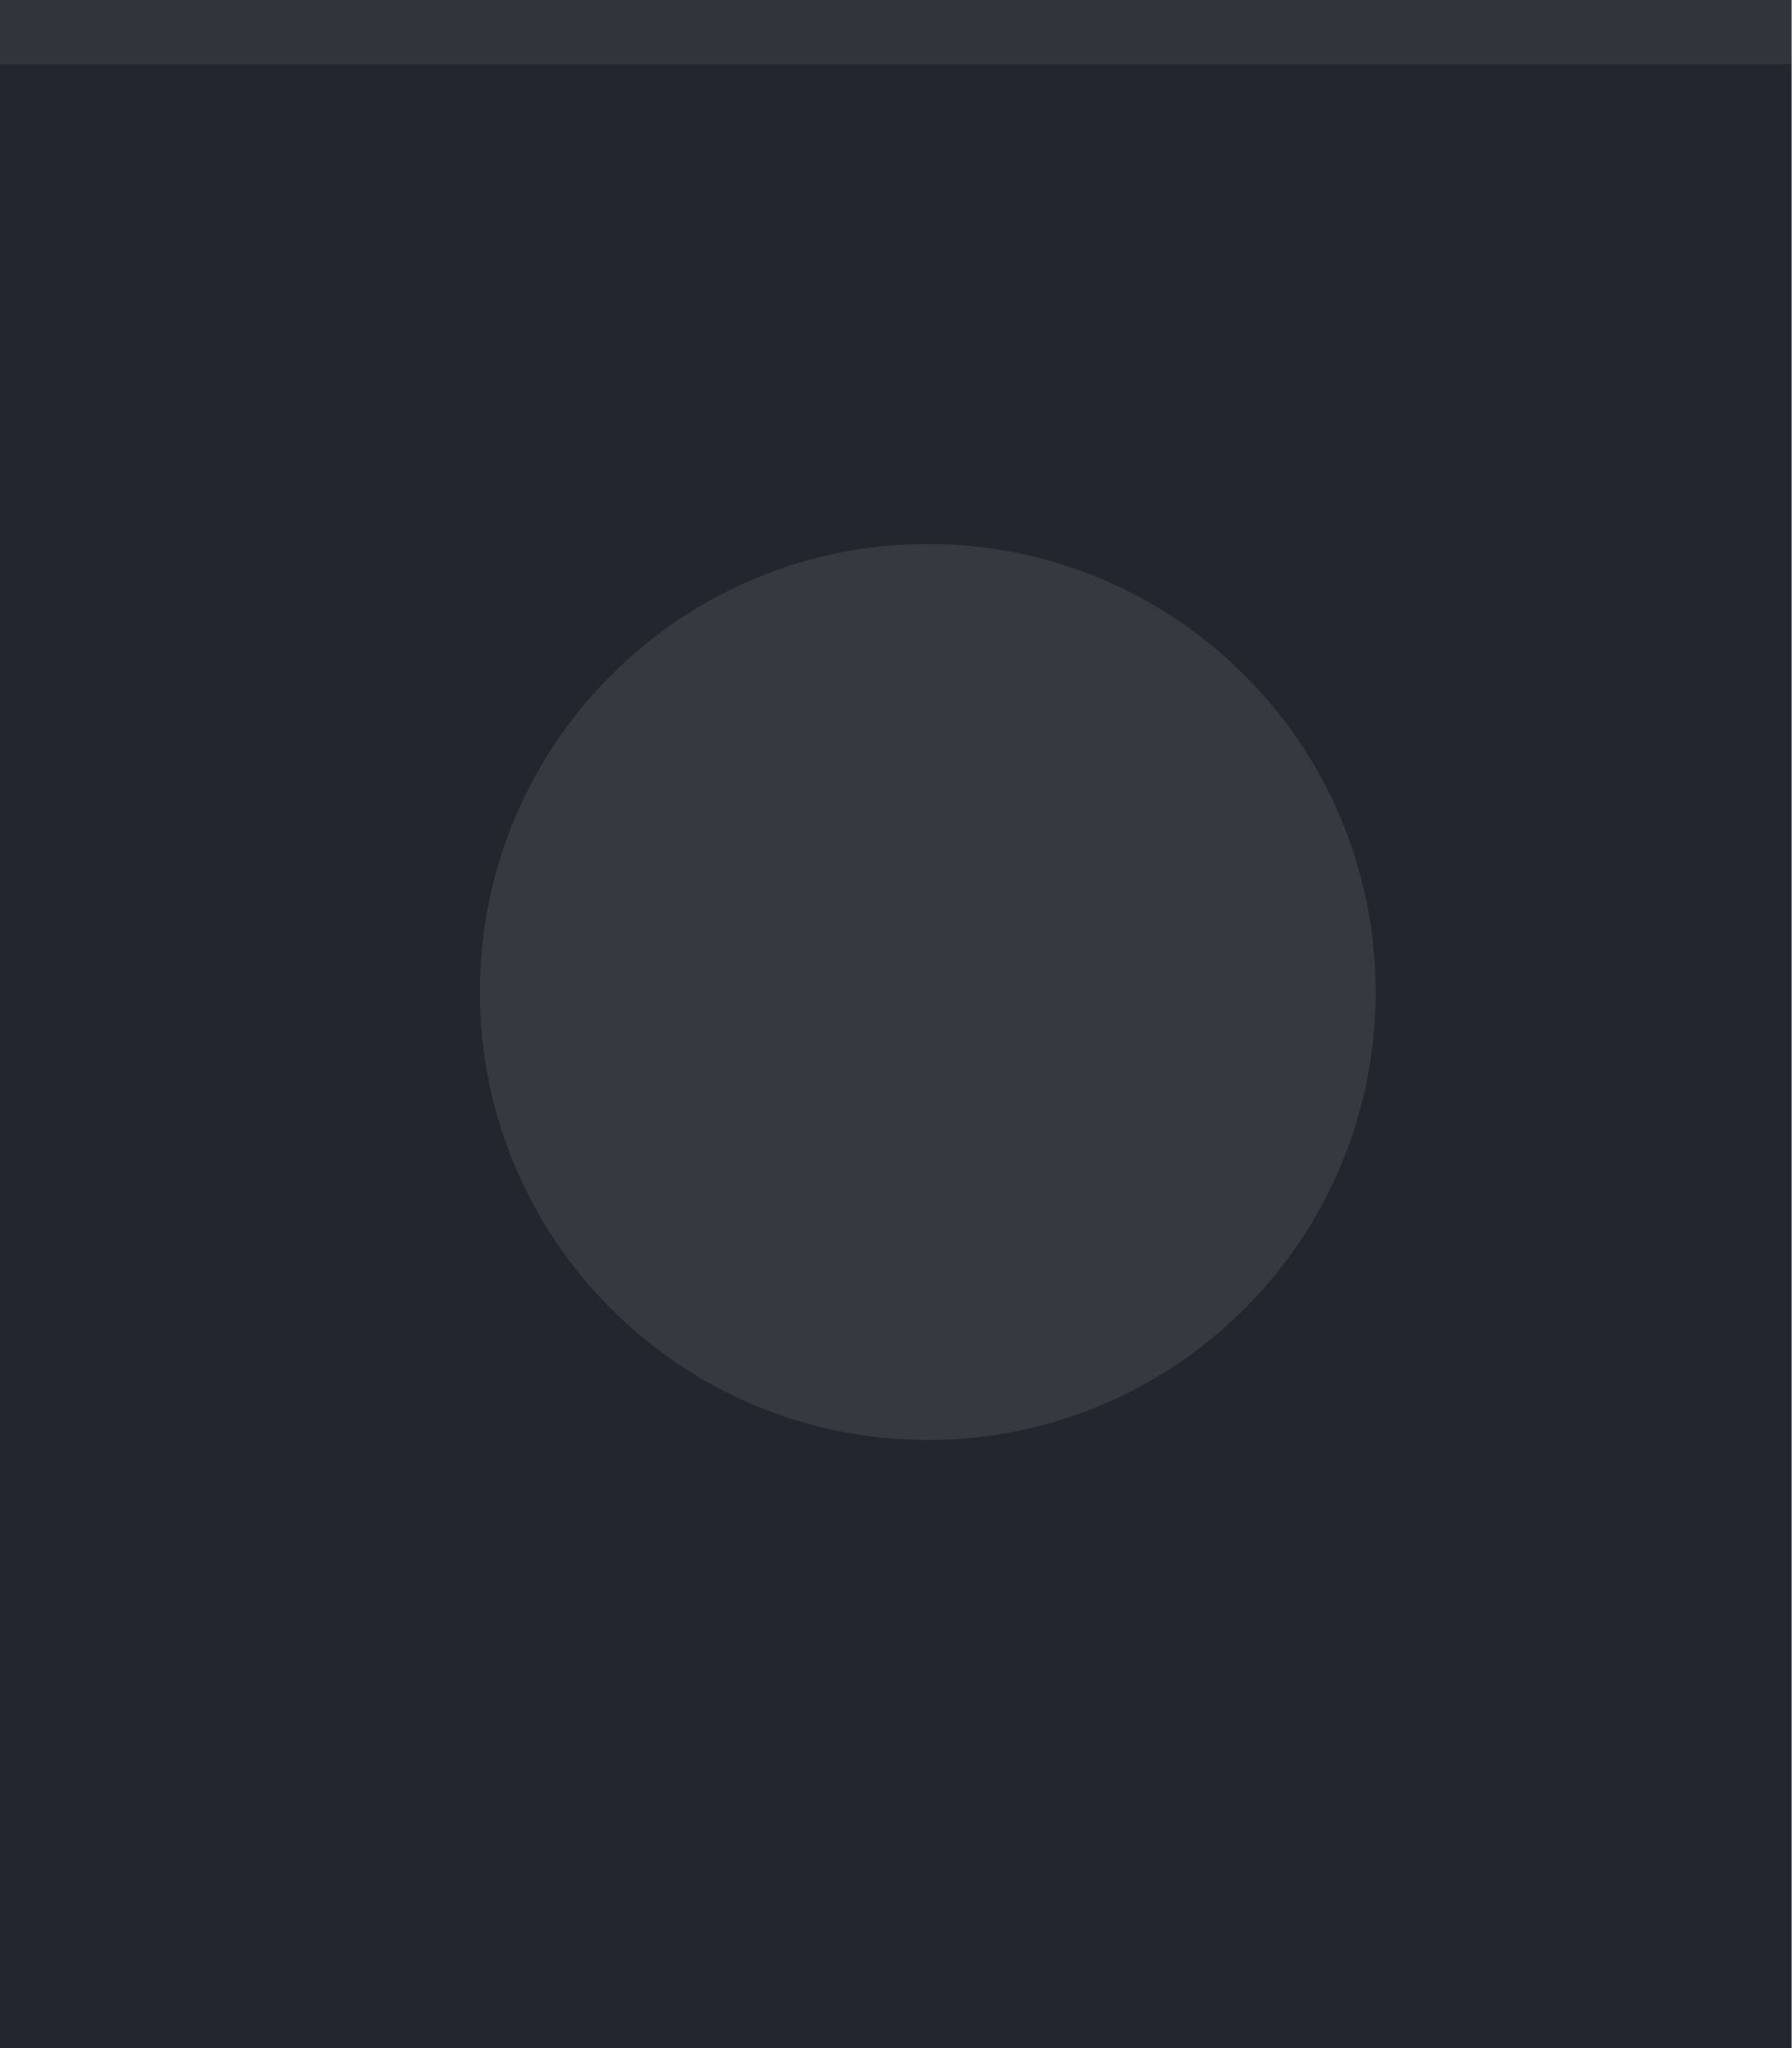
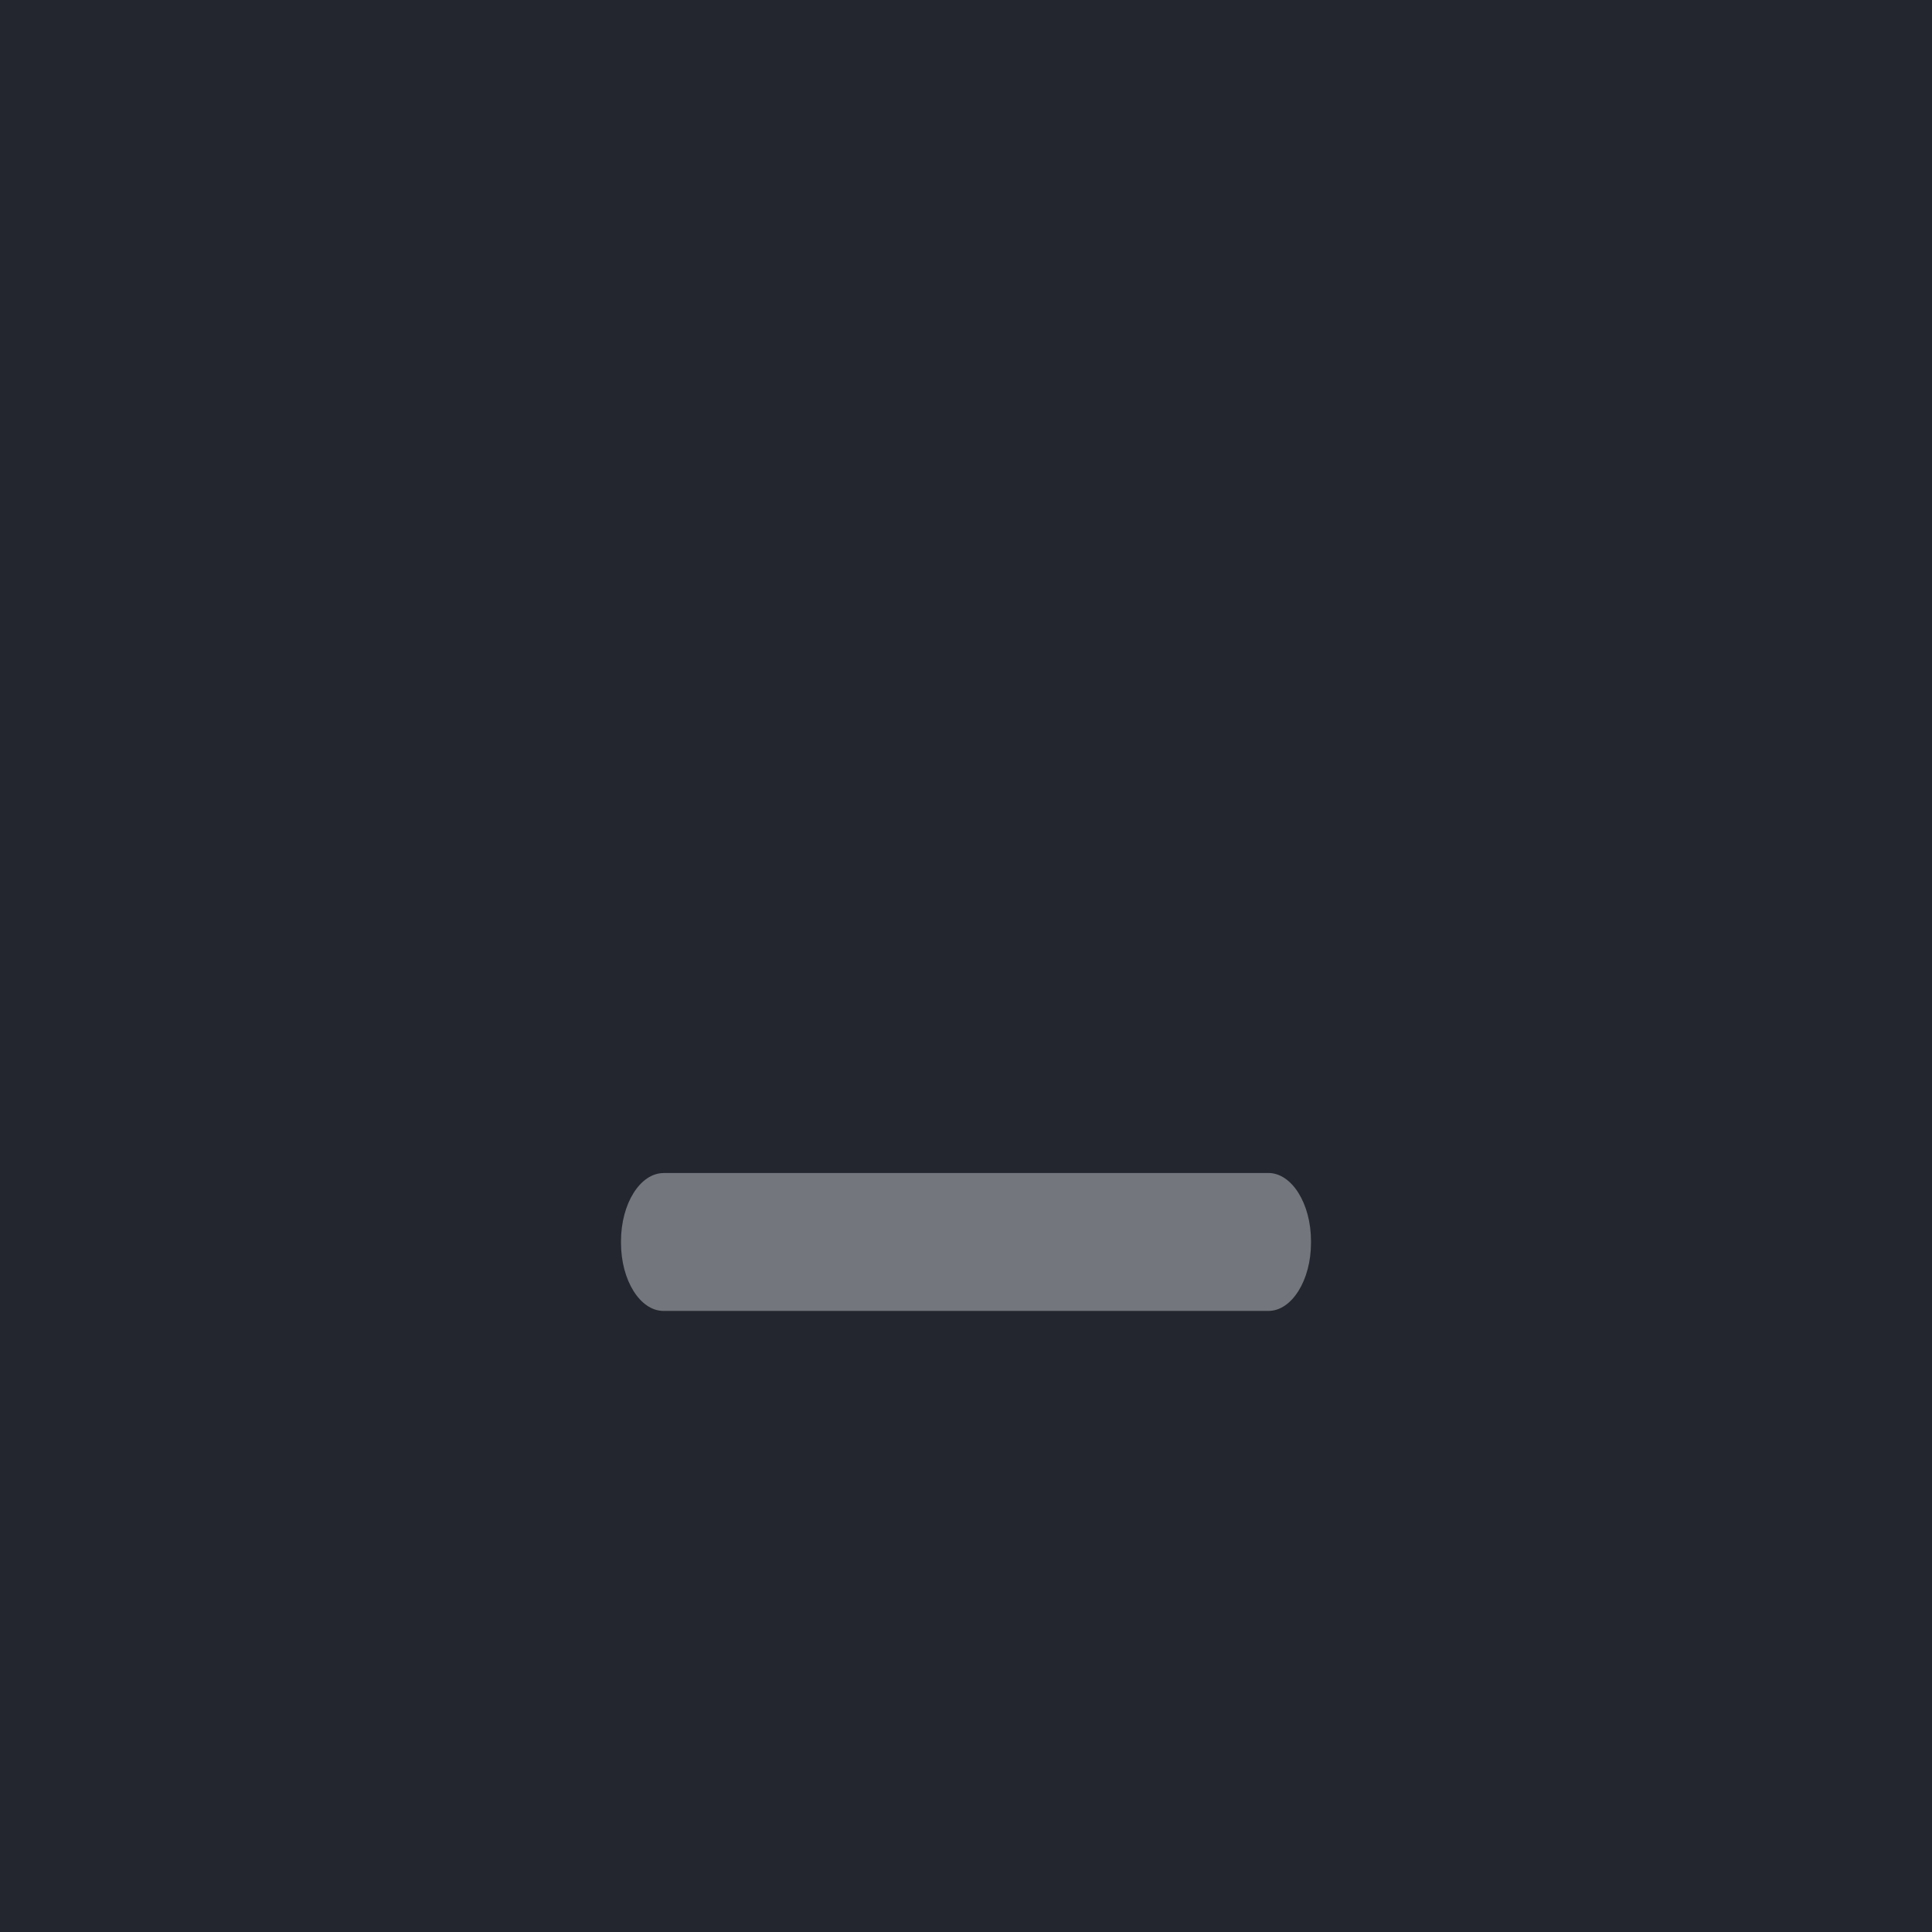
- <svg xmlns="http://www.w3.org/2000/svg" width="28" height="32" viewBox="0 0 28 32" id="svg4142" version="1.1">
+ <svg xmlns="http://www.w3.org/2000/svg" width="28" height="28" viewBox="0 0 28 28" id="svg4142" version="1.1">
  <defs id="defs4144" />
-   <g id="layer1" transform="translate(0,-1020.362)">
-     <rect style="opacity:1;fill:#23262E;fill-opacity:1;fill-rule:evenodd;stroke:none;stroke-width:2.745;stroke-linecap:butt;stroke-linejoin:miter;stroke-miterlimit:4;stroke-dasharray:none;stroke-dashoffset:478.437;stroke-opacity:1" id="rect4741" width="28" height="32" x="0" y="1020.362" />
-     <circle style="fill:#eceff1;fill-opacity:0.1;stroke:none;stroke-width:0.5;stroke-linejoin:miter;stroke-miterlimit:4;stroke-dasharray:none;stroke-opacity:1" id="path2994" cx="1038.059" cy="13.018" r="12" transform="matrix(0,1,-1,0,0,0)" />
-     <rect style="opacity:1;fill:#ffffff;fill-opacity:0.07;fill-rule:evenodd;stroke:none;stroke-width:2.745;stroke-linecap:butt;stroke-linejoin:miter;stroke-miterlimit:4;stroke-dasharray:none;stroke-dashoffset:478.437;stroke-opacity:1" id="rect4139" width="28" height="1" x="0" y="1020.362" />
-     <path id="path4096" style="fill:#373941;fill-opacity:1;fill-rule:evenodd;stroke:none;stroke-width:0.013" d="m 14.5,1042.862 c 3.866,0 7,-3.134 7,-7 0,-3.866 -3.134,-7 -7,-7 -3.866,0 -7,3.134 -7,7 0,3.866 3.134,7 7,7" />
+   <g id="layer1" transform="translate(0,-1024.362)">
+     <rect style="opacity:1;fill:#23262e;fill-opacity:1;fill-rule:evenodd;stroke:none;stroke-width:2.568;stroke-linecap:butt;stroke-linejoin:miter;stroke-miterlimit:4;stroke-dasharray:none;stroke-dashoffset:478.437;stroke-opacity:1" id="rect4741" width="28" height="28" x="0" y="1024.362" />
+     <circle style="fill:#eceff1;fill-opacity:0.1;stroke:none;stroke-width:0.5;stroke-linejoin:miter;stroke-miterlimit:4;stroke-dasharray:none;stroke-opacity:1" id="path2994" cx="1036.362" cy="13" r="12" transform="rotate(90)" />
+     <rect style="opacity:1;fill:#ffffff;fill-opacity:0.07;fill-rule:evenodd;stroke:none;stroke-width:2.745;stroke-linecap:butt;stroke-linejoin:miter;stroke-miterlimit:4;stroke-dasharray:none;stroke-dashoffset:478.437;stroke-opacity:1" id="rect4959" width="28" height="1" x="0" y="1020.362" />
+     <path id="path4421" style="fill:#eceff1;fill-opacity:0.4;fill-rule:evenodd;stroke:none;stroke-width:0.172;paint-order:markers fill stroke" d="m 9.617,1041.362 h 8.766 c 0.339,0 0.617,0.444 0.617,0.987 v 0.025 c 0,0.543 -0.278,0.987 -0.617,0.987 H 9.617 C 9.278,1043.362 9,1042.918 9,1042.375 v -0.025 c 0,-0.543 0.278,-0.987 0.617,-0.987" />
  </g>
</svg>
